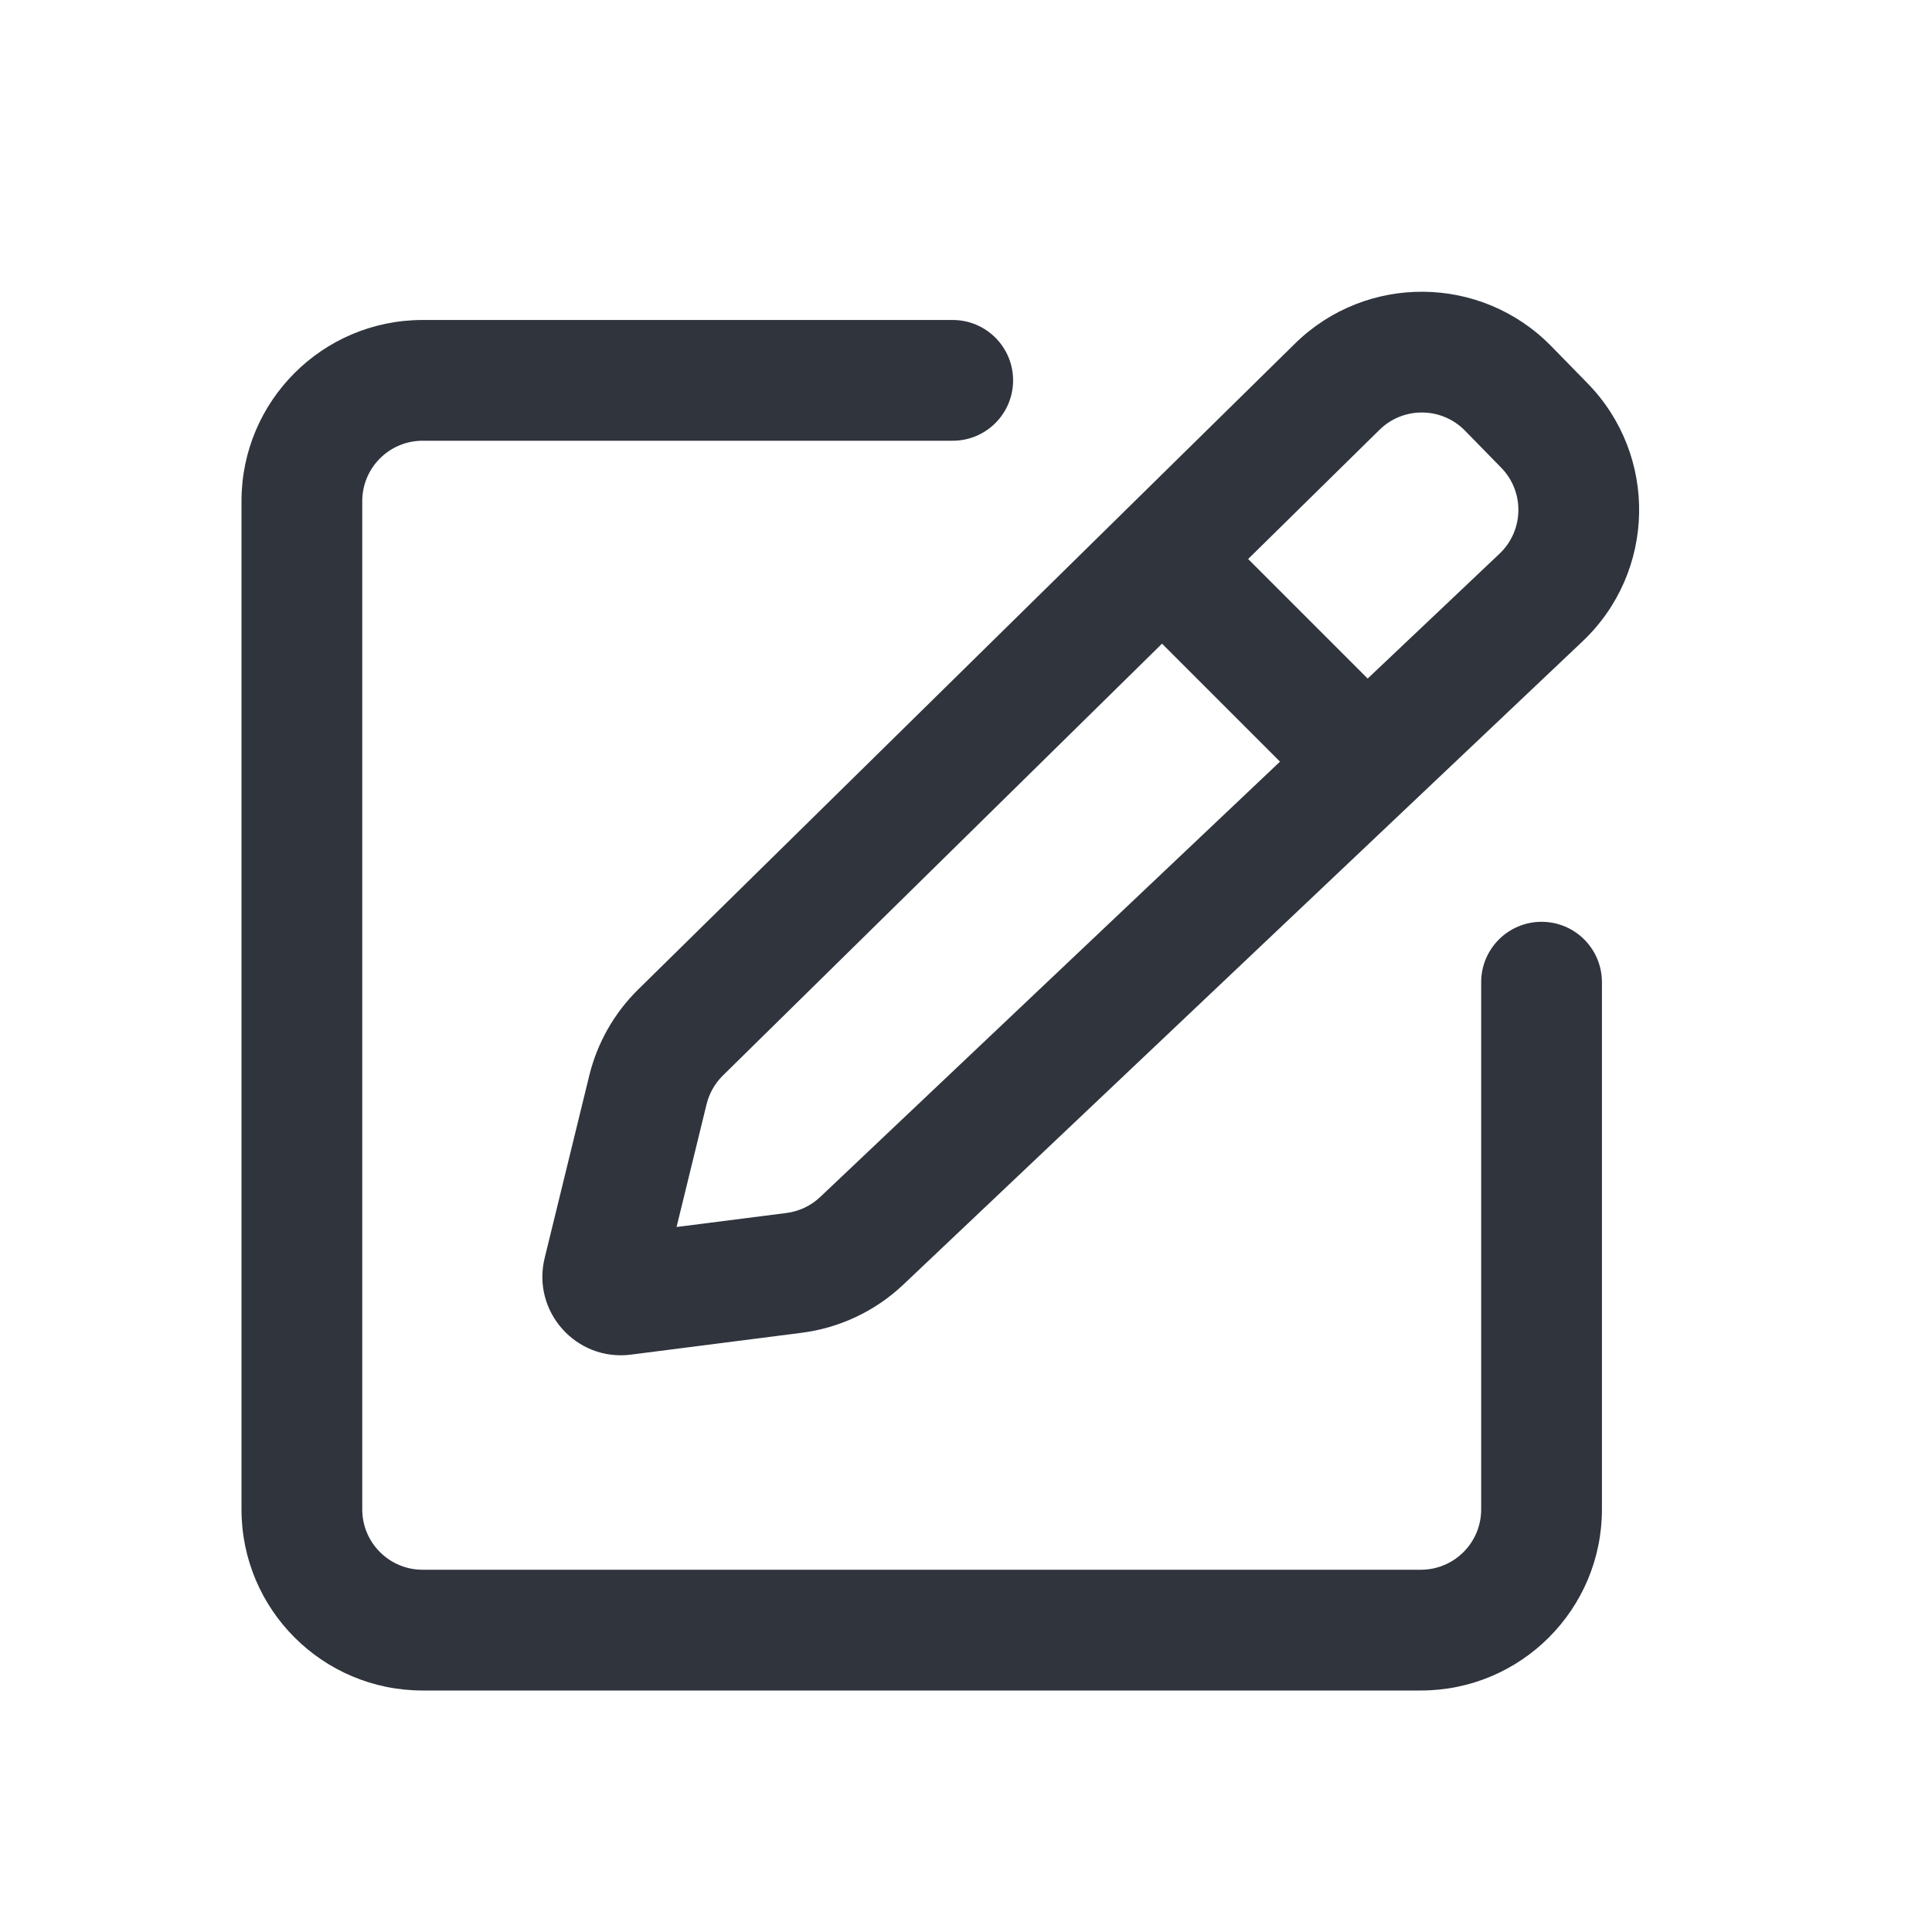
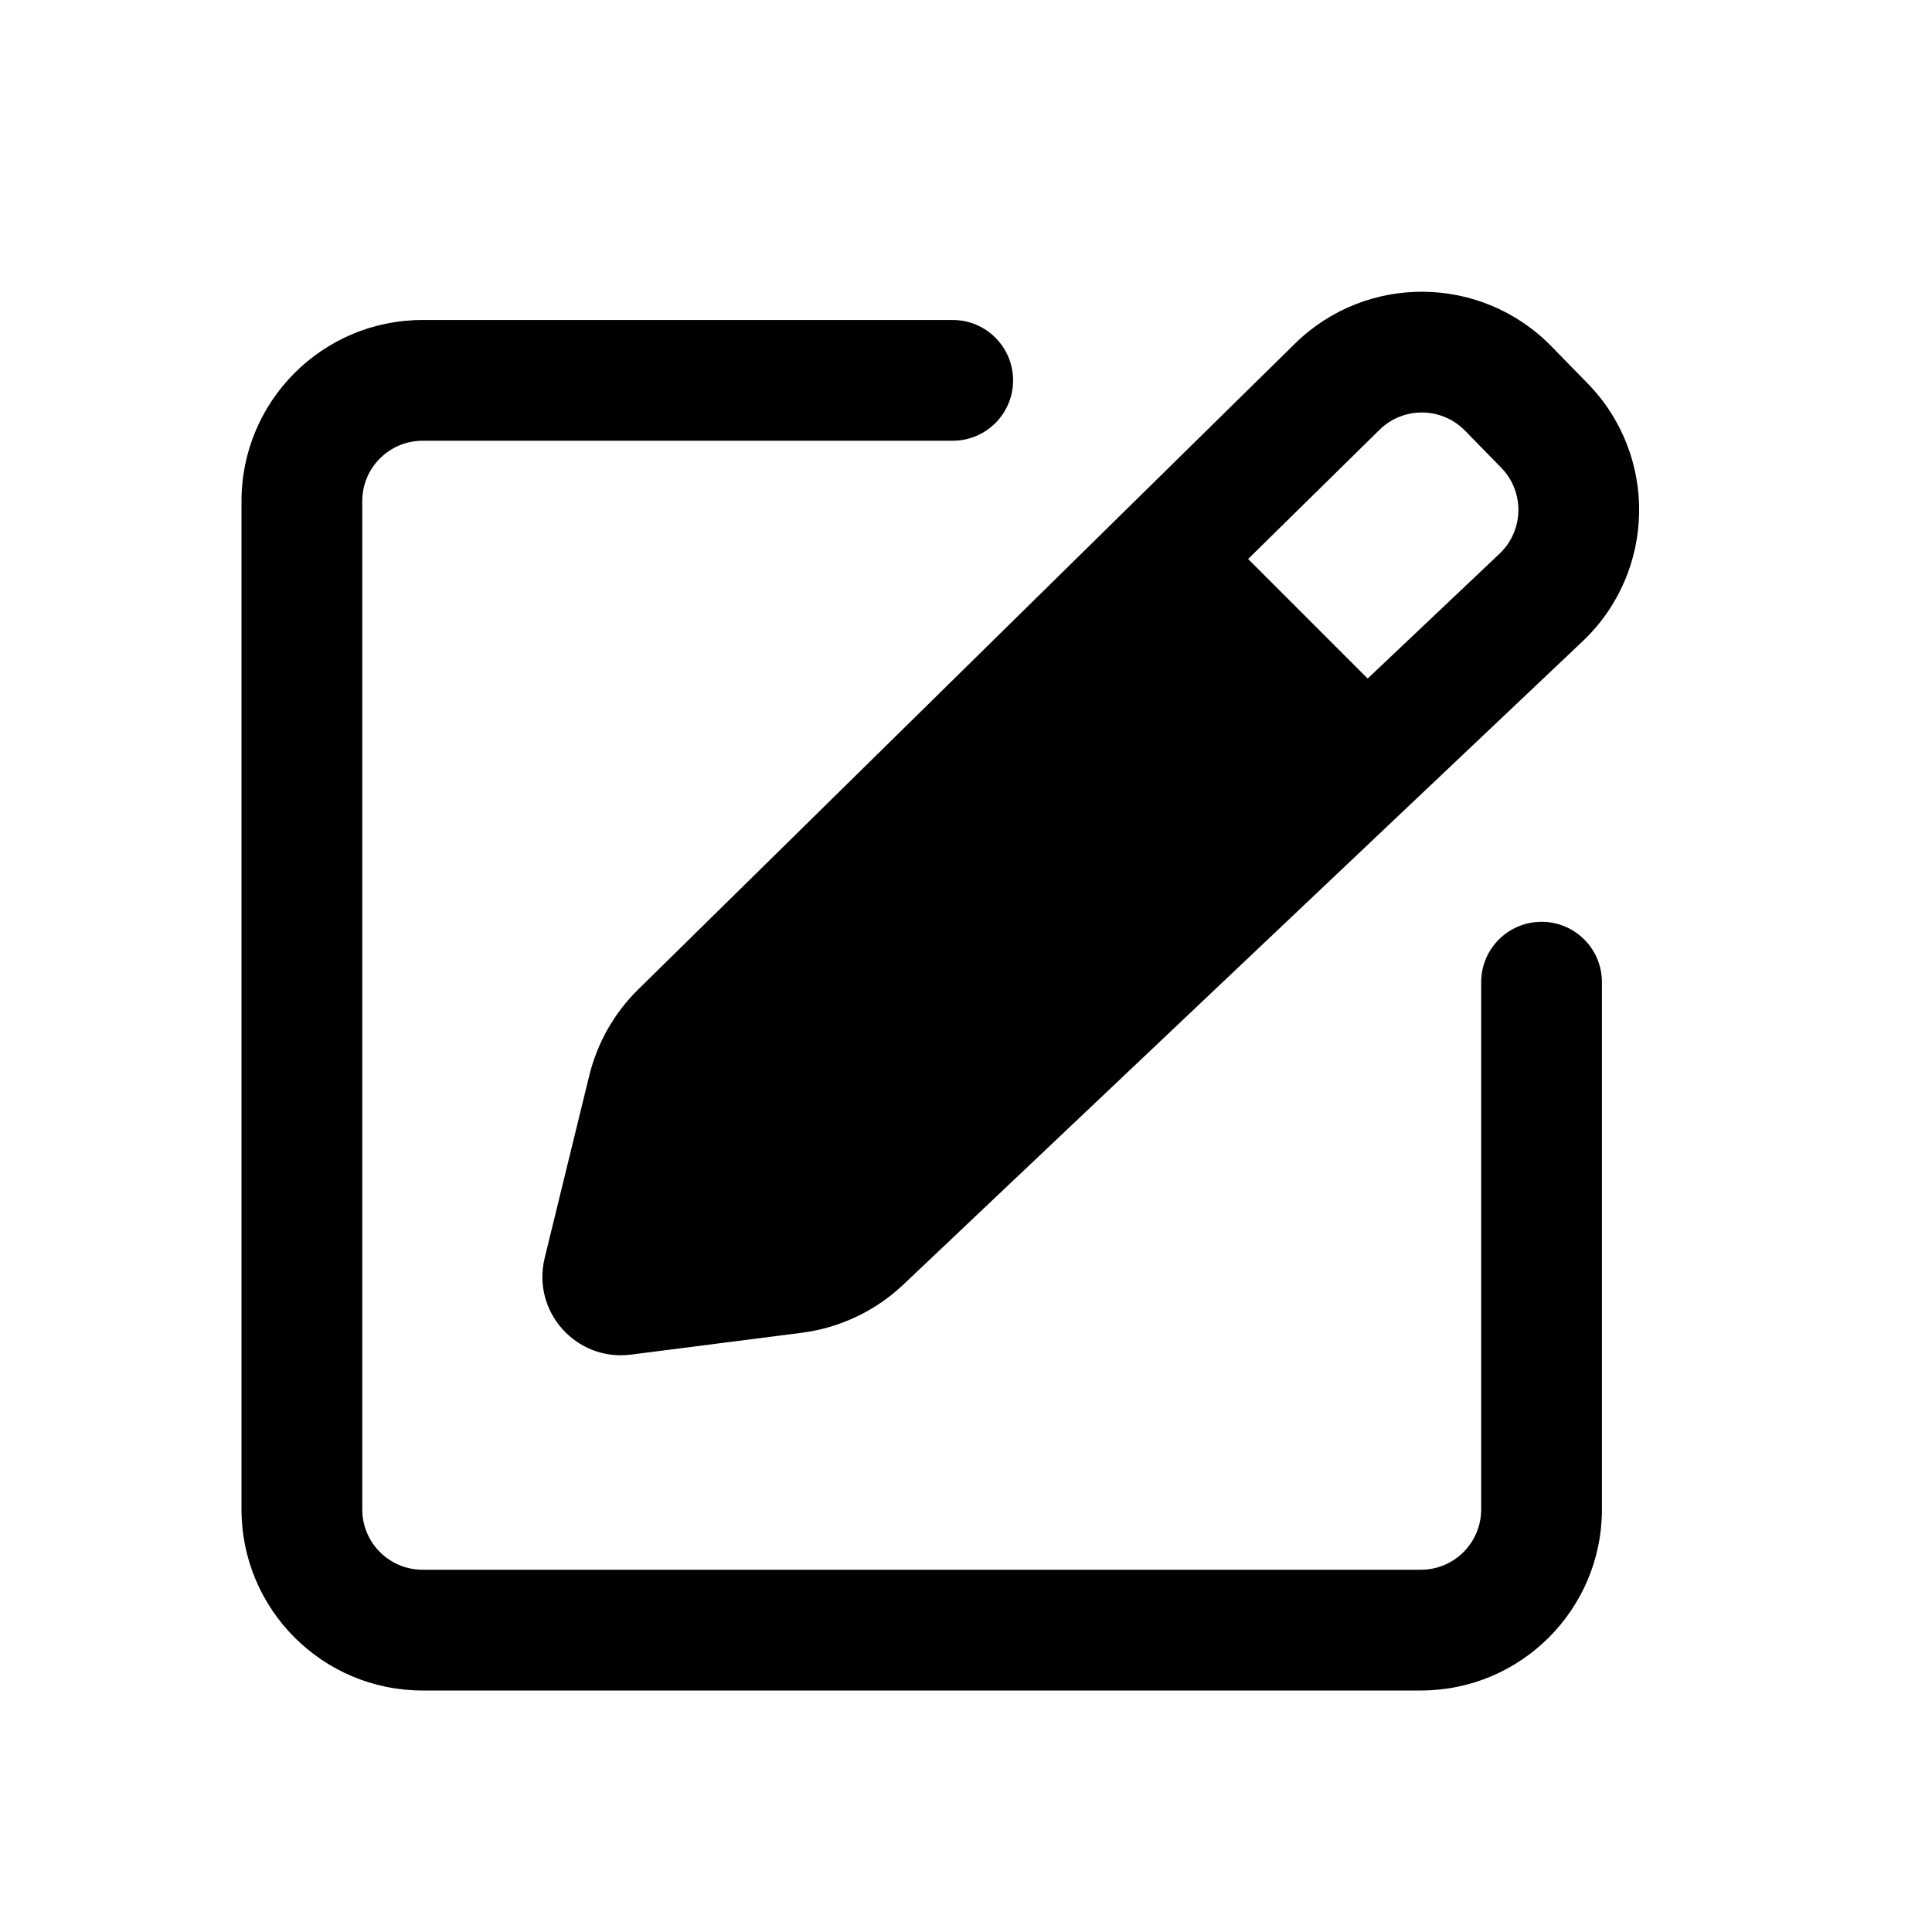
- <svg xmlns="http://www.w3.org/2000/svg" width="32" height="32" viewBox="0 0 32 32" fill="none">
-   <path fill-rule="evenodd" clip-rule="evenodd" d="M25.695 5.735C24.534 4.548 22.63 4.529 21.447 5.693L10.571 16.388C10.173 16.779 9.893 17.273 9.76 17.815L9.021 20.838C8.805 21.724 9.544 22.552 10.449 22.437L13.279 22.075C13.91 21.994 14.5 21.715 14.962 21.277L26.212 10.623C27.429 9.471 27.466 7.546 26.294 6.348L25.695 5.735ZM22.849 7.119C23.243 6.731 23.878 6.738 24.265 7.133L24.864 7.746C25.255 8.145 25.242 8.787 24.837 9.171L22.653 11.239L20.673 9.259L22.849 7.119ZM19.247 10.661L11.973 17.814C11.841 17.945 11.747 18.109 11.703 18.29L11.206 20.323L13.026 20.091C13.236 20.064 13.432 19.971 13.586 19.825L21.201 12.615L19.247 10.661ZM6 8.3C6 7.748 6.448 7.3 7 7.3H10.39H15.78C16.332 7.3 16.78 6.852 16.78 6.3C16.78 5.748 16.332 5.3 15.78 5.3H10.39H7C5.343 5.3 4 6.643 4 8.3V25C4 26.657 5.343 28 7 28H23.533C25.19 28 26.533 26.657 26.533 25V16.268C26.533 15.716 26.086 15.268 25.533 15.268C24.981 15.268 24.533 15.716 24.533 16.268V25C24.533 25.552 24.086 26 23.533 26H7C6.448 26 6 25.552 6 25V8.3Z" fill="#2F343D" />
+ <svg xmlns="http://www.w3.org/2000/svg" viewBox="0 0 32 32">
+   <path d="M25.695 5.735C24.534 4.548 22.63 4.529 21.447 5.693L10.571 16.388C10.173 16.779 9.893 17.273 9.76 17.815L9.021 20.838C8.805 21.724 9.544 22.552 10.449 22.437L13.279 22.075C13.91 21.994 14.5 21.715 14.962 21.277L26.212 10.623C27.429 9.471 27.466 7.546 26.294 6.348L25.695 5.735ZM22.849 7.119C23.243 6.731 23.878 6.738 24.265 7.133L24.864 7.746C25.255 8.145 25.242 8.787 24.837 9.171L22.653 11.239L20.673 9.259L22.849 7.119ZM19.247 10.661L11.973 17.814C11.841 17.945 11.747 18.109 11.703 18.29L11.206 20.323L13.026 20.091C13.236 20.064 13.432 19.971 13.586 19.825L21.201 12.615L19.247 10.661ZM6 8.3C6 7.748 6.448 7.3 7 7.3H10.39H15.78C16.332 7.3 16.78 6.852 16.78 6.3C16.78 5.748 16.332 5.3 15.78 5.3H10.39H7C5.343 5.3 4 6.643 4 8.3V25C4 26.657 5.343 28 7 28H23.533C25.19 28 26.533 26.657 26.533 25V16.268C26.533 15.716 26.086 15.268 25.533 15.268C24.981 15.268 24.533 15.716 24.533 16.268V25C24.533 25.552 24.086 26 23.533 26H7C6.448 26 6 25.552 6 25V8.3Z" />
</svg>
